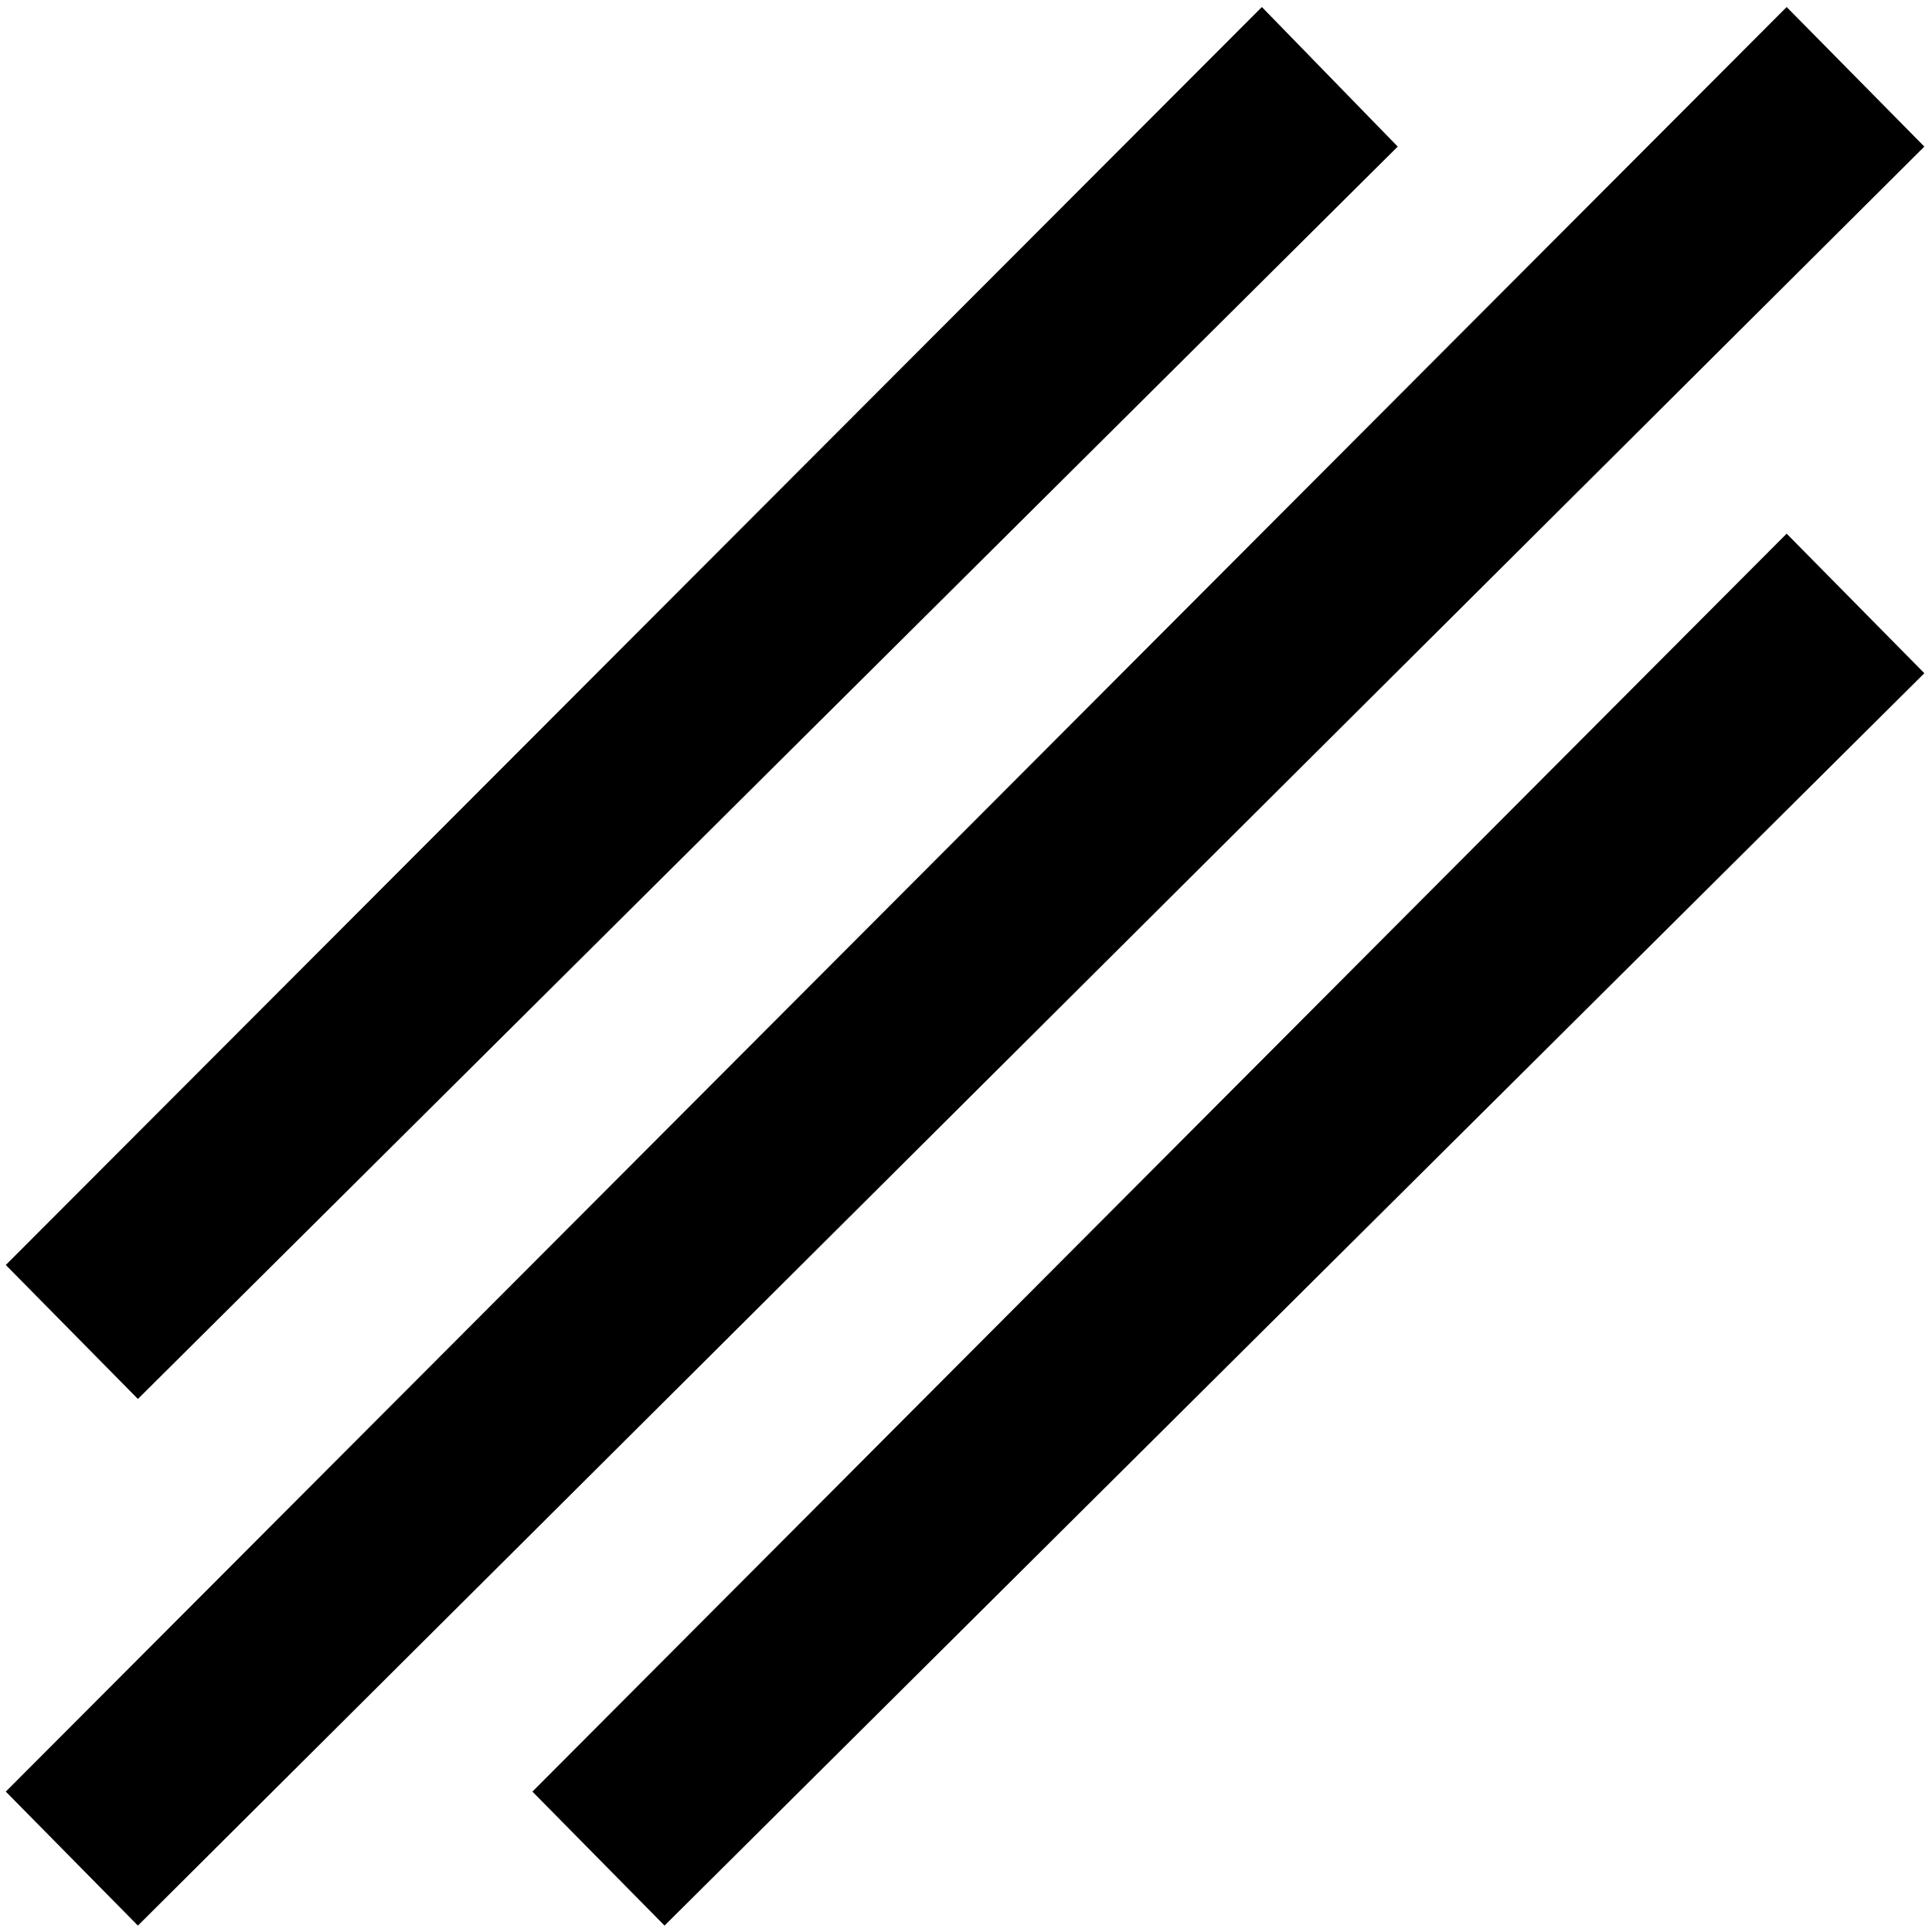
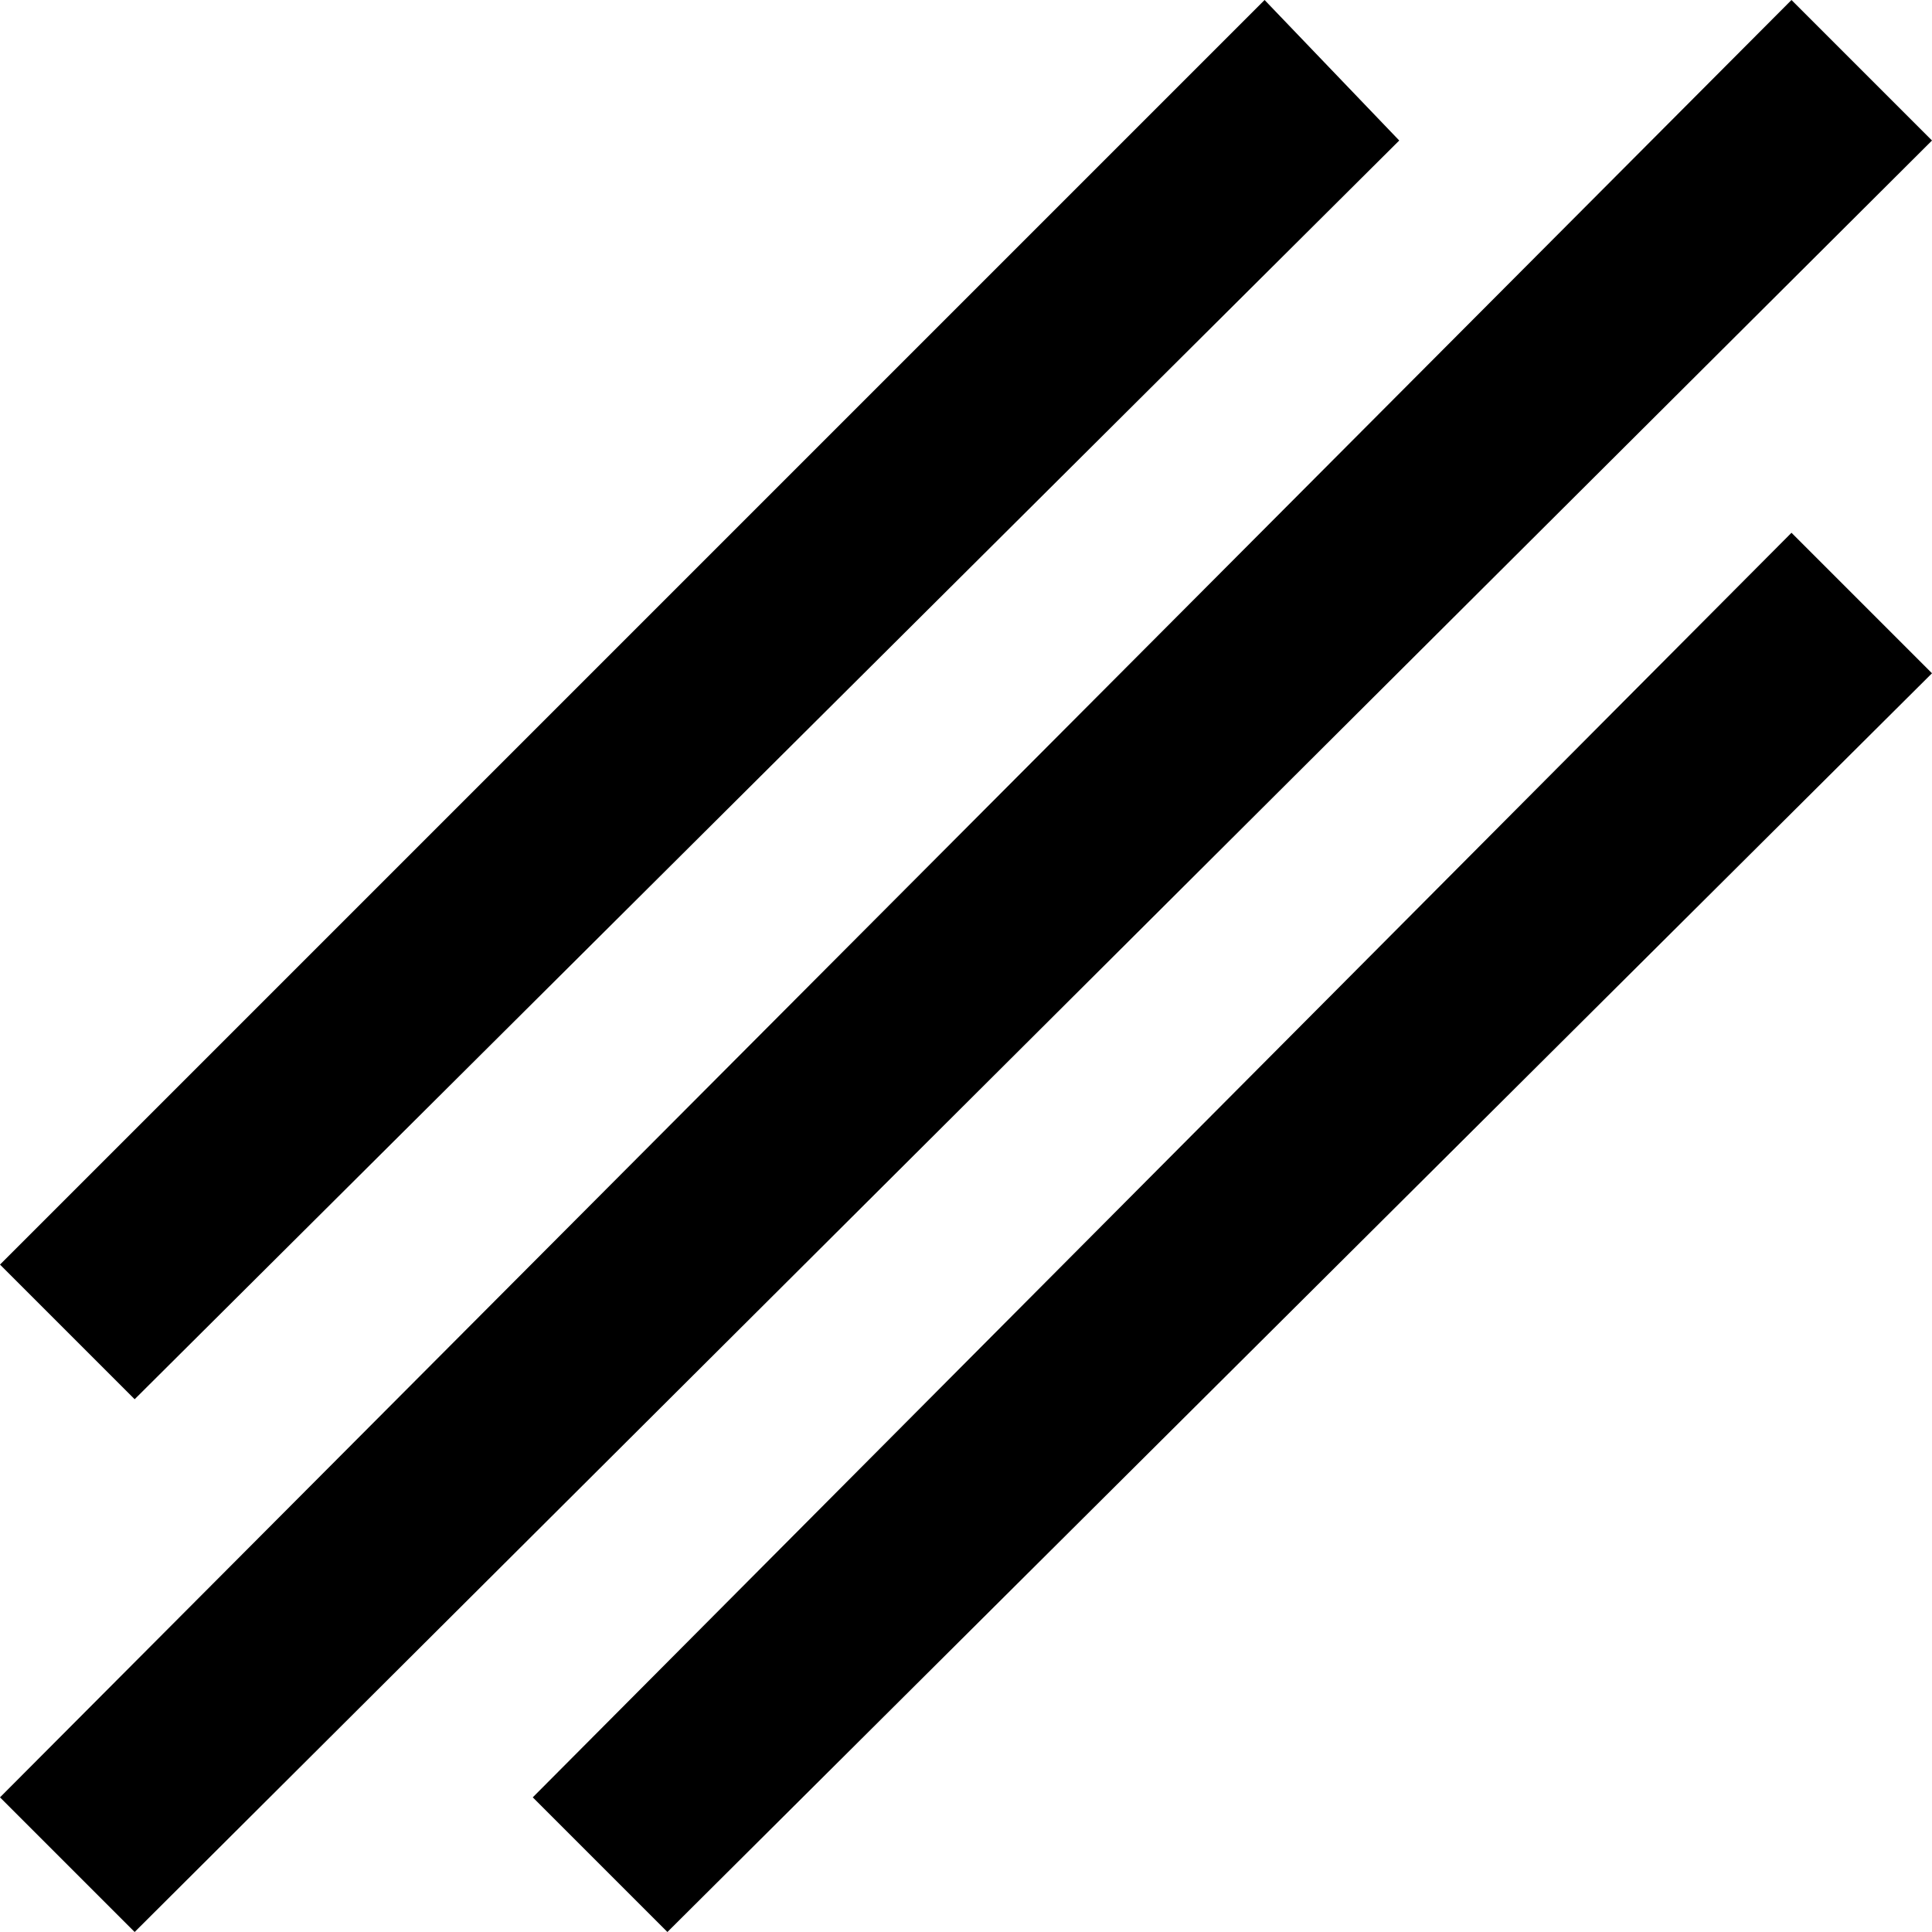
- <svg xmlns="http://www.w3.org/2000/svg" width="146" height="146" viewBox="0 0 146 146">
-   <path d="M307.016,177.531 L317.422,188.078 L182.422,322.516 L172.438,312.391 L307.016,177.531 Z M307.016,217.328 L317.422,227.875 L222.219,322.516 L212.234,312.391 L307.016,217.328 Z M267.359,177.531 L277.625,188.078 L182.422,282.719 L172.438,272.594 L267.359,177.531 Z" transform="translate(-172 -177)" />
+ <svg xmlns="http://www.w3.org/2000/svg" width="330" height="330" viewBox="0 0 330 330">
+   <path fill-rule="evenodd" d="M408,226 L432,250 L125,556 L102,533 L408,226 Z M408,317 L432,341 L216,556 L193,533 L408,317 Z M318,226 L341,250 L125,465 L102,442 L318,226 Z" transform="translate(-102 -226)" />
</svg>
